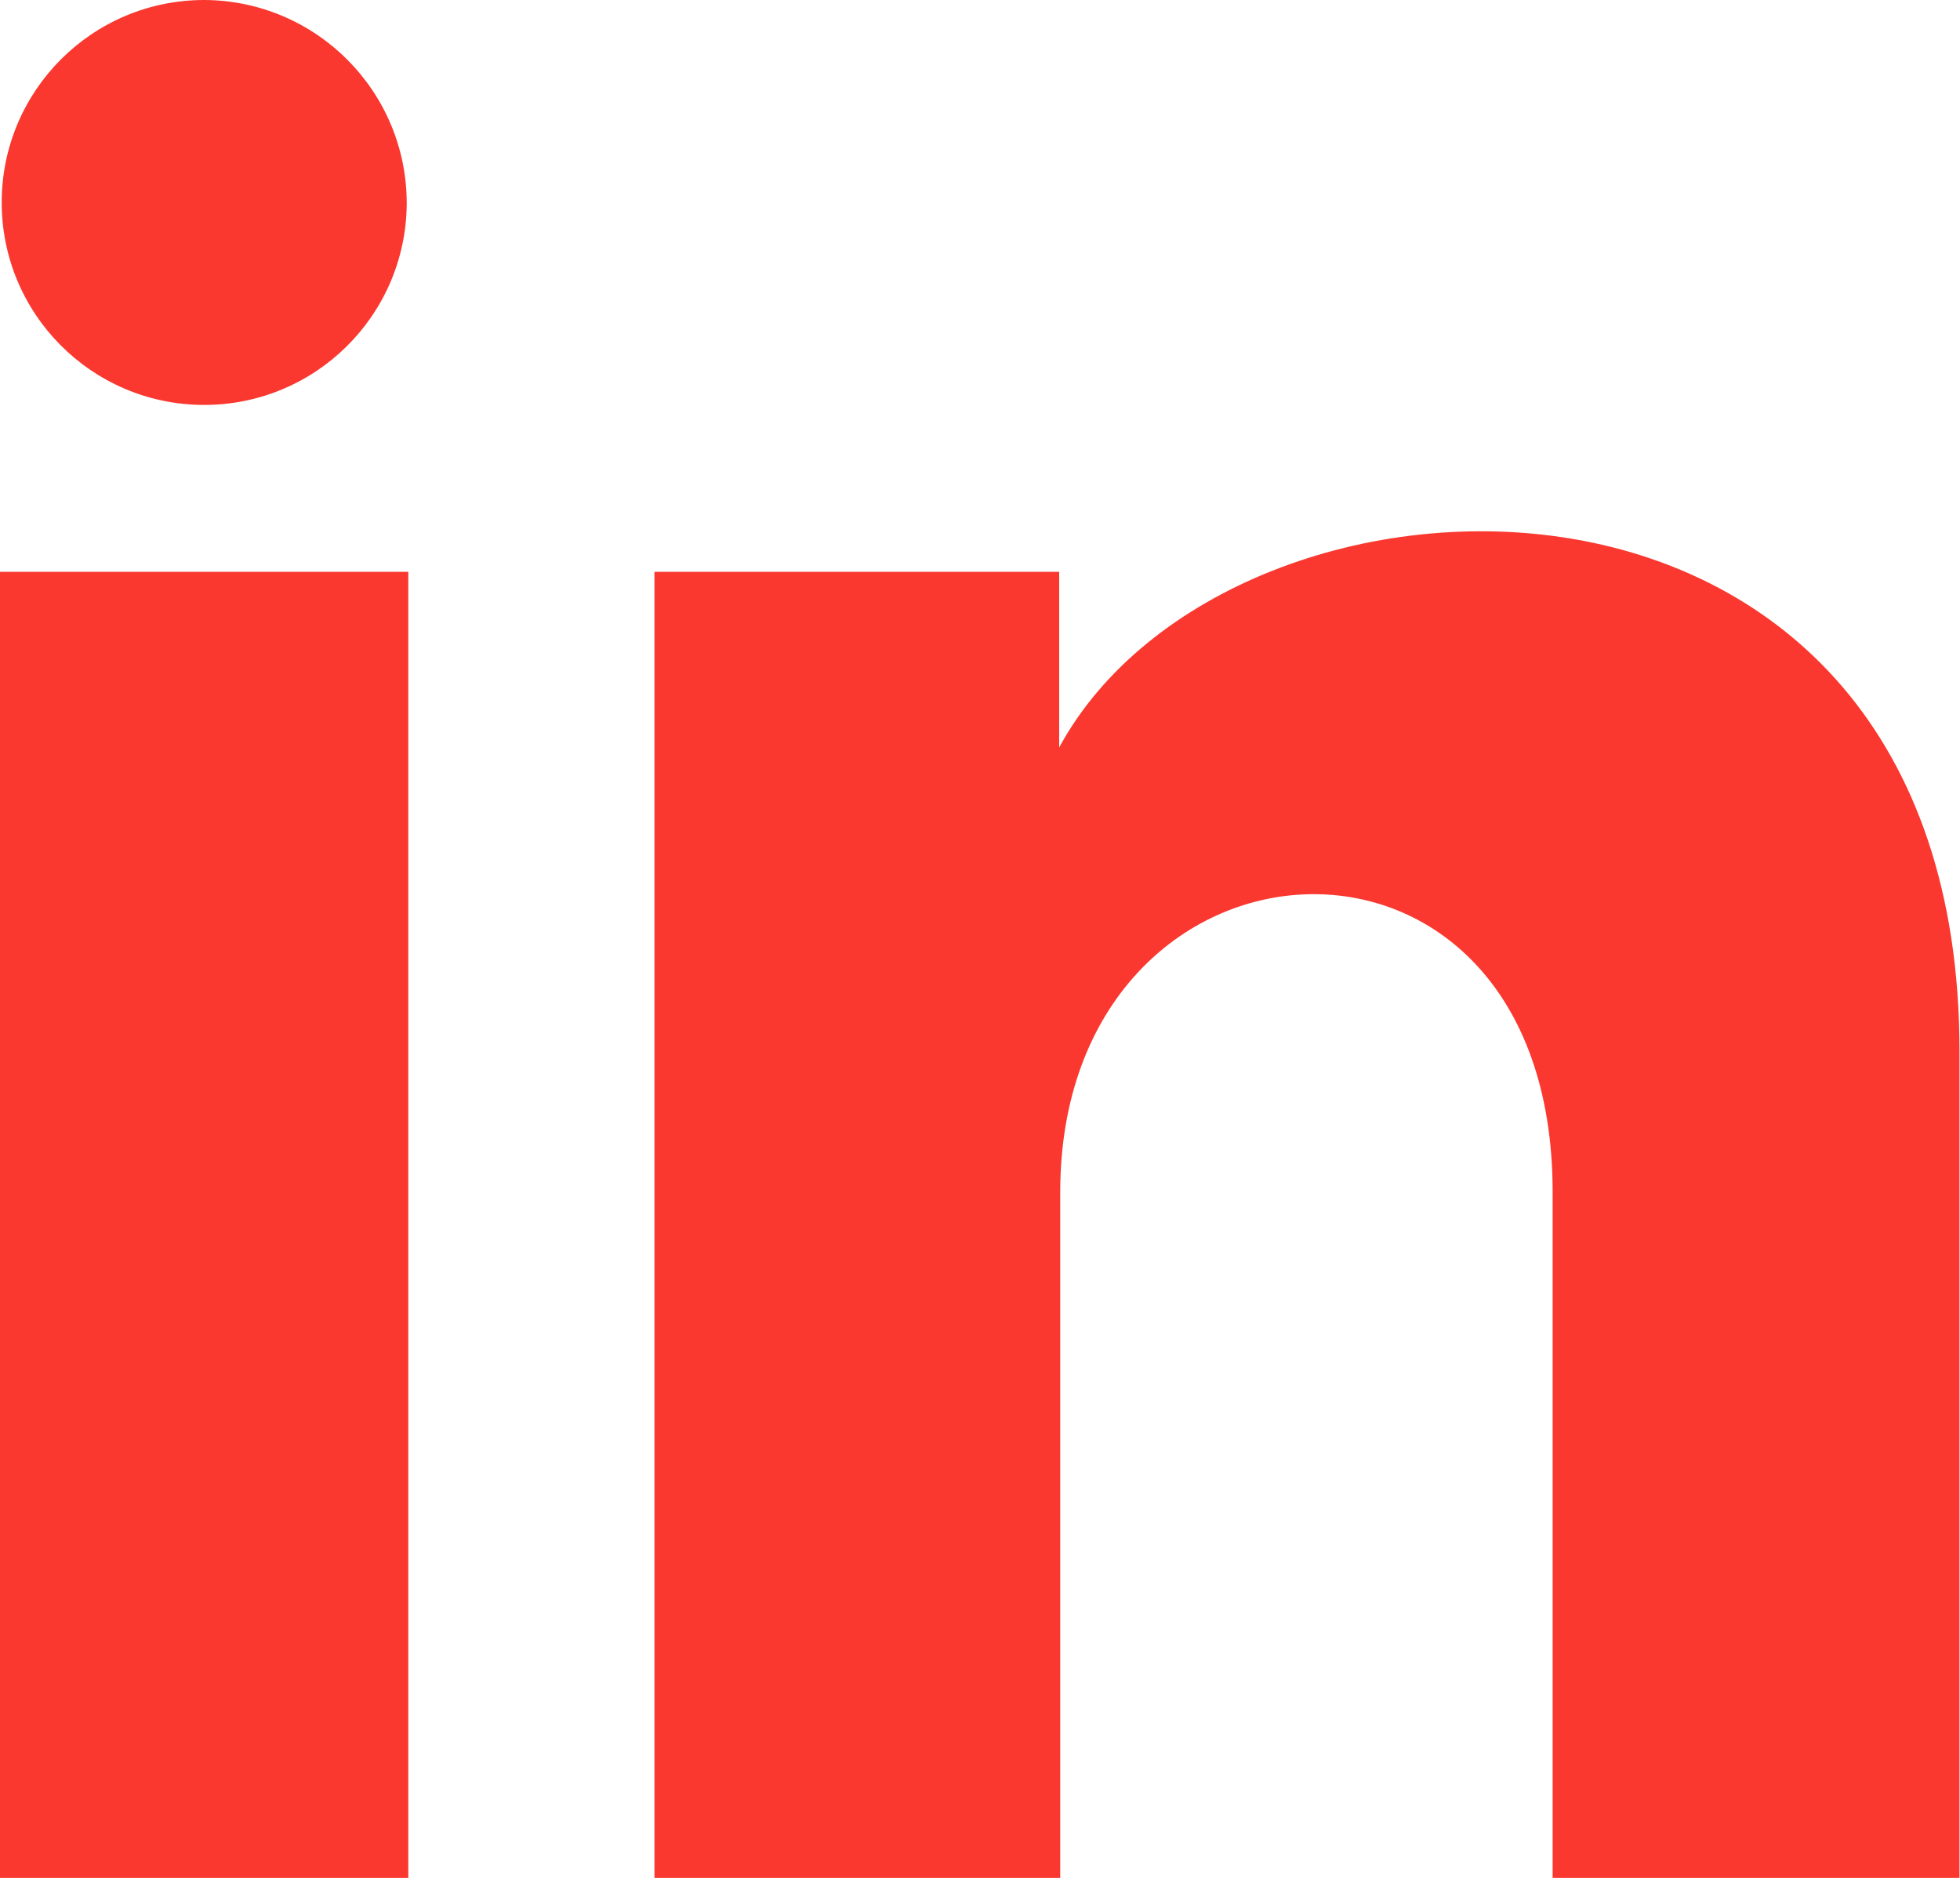
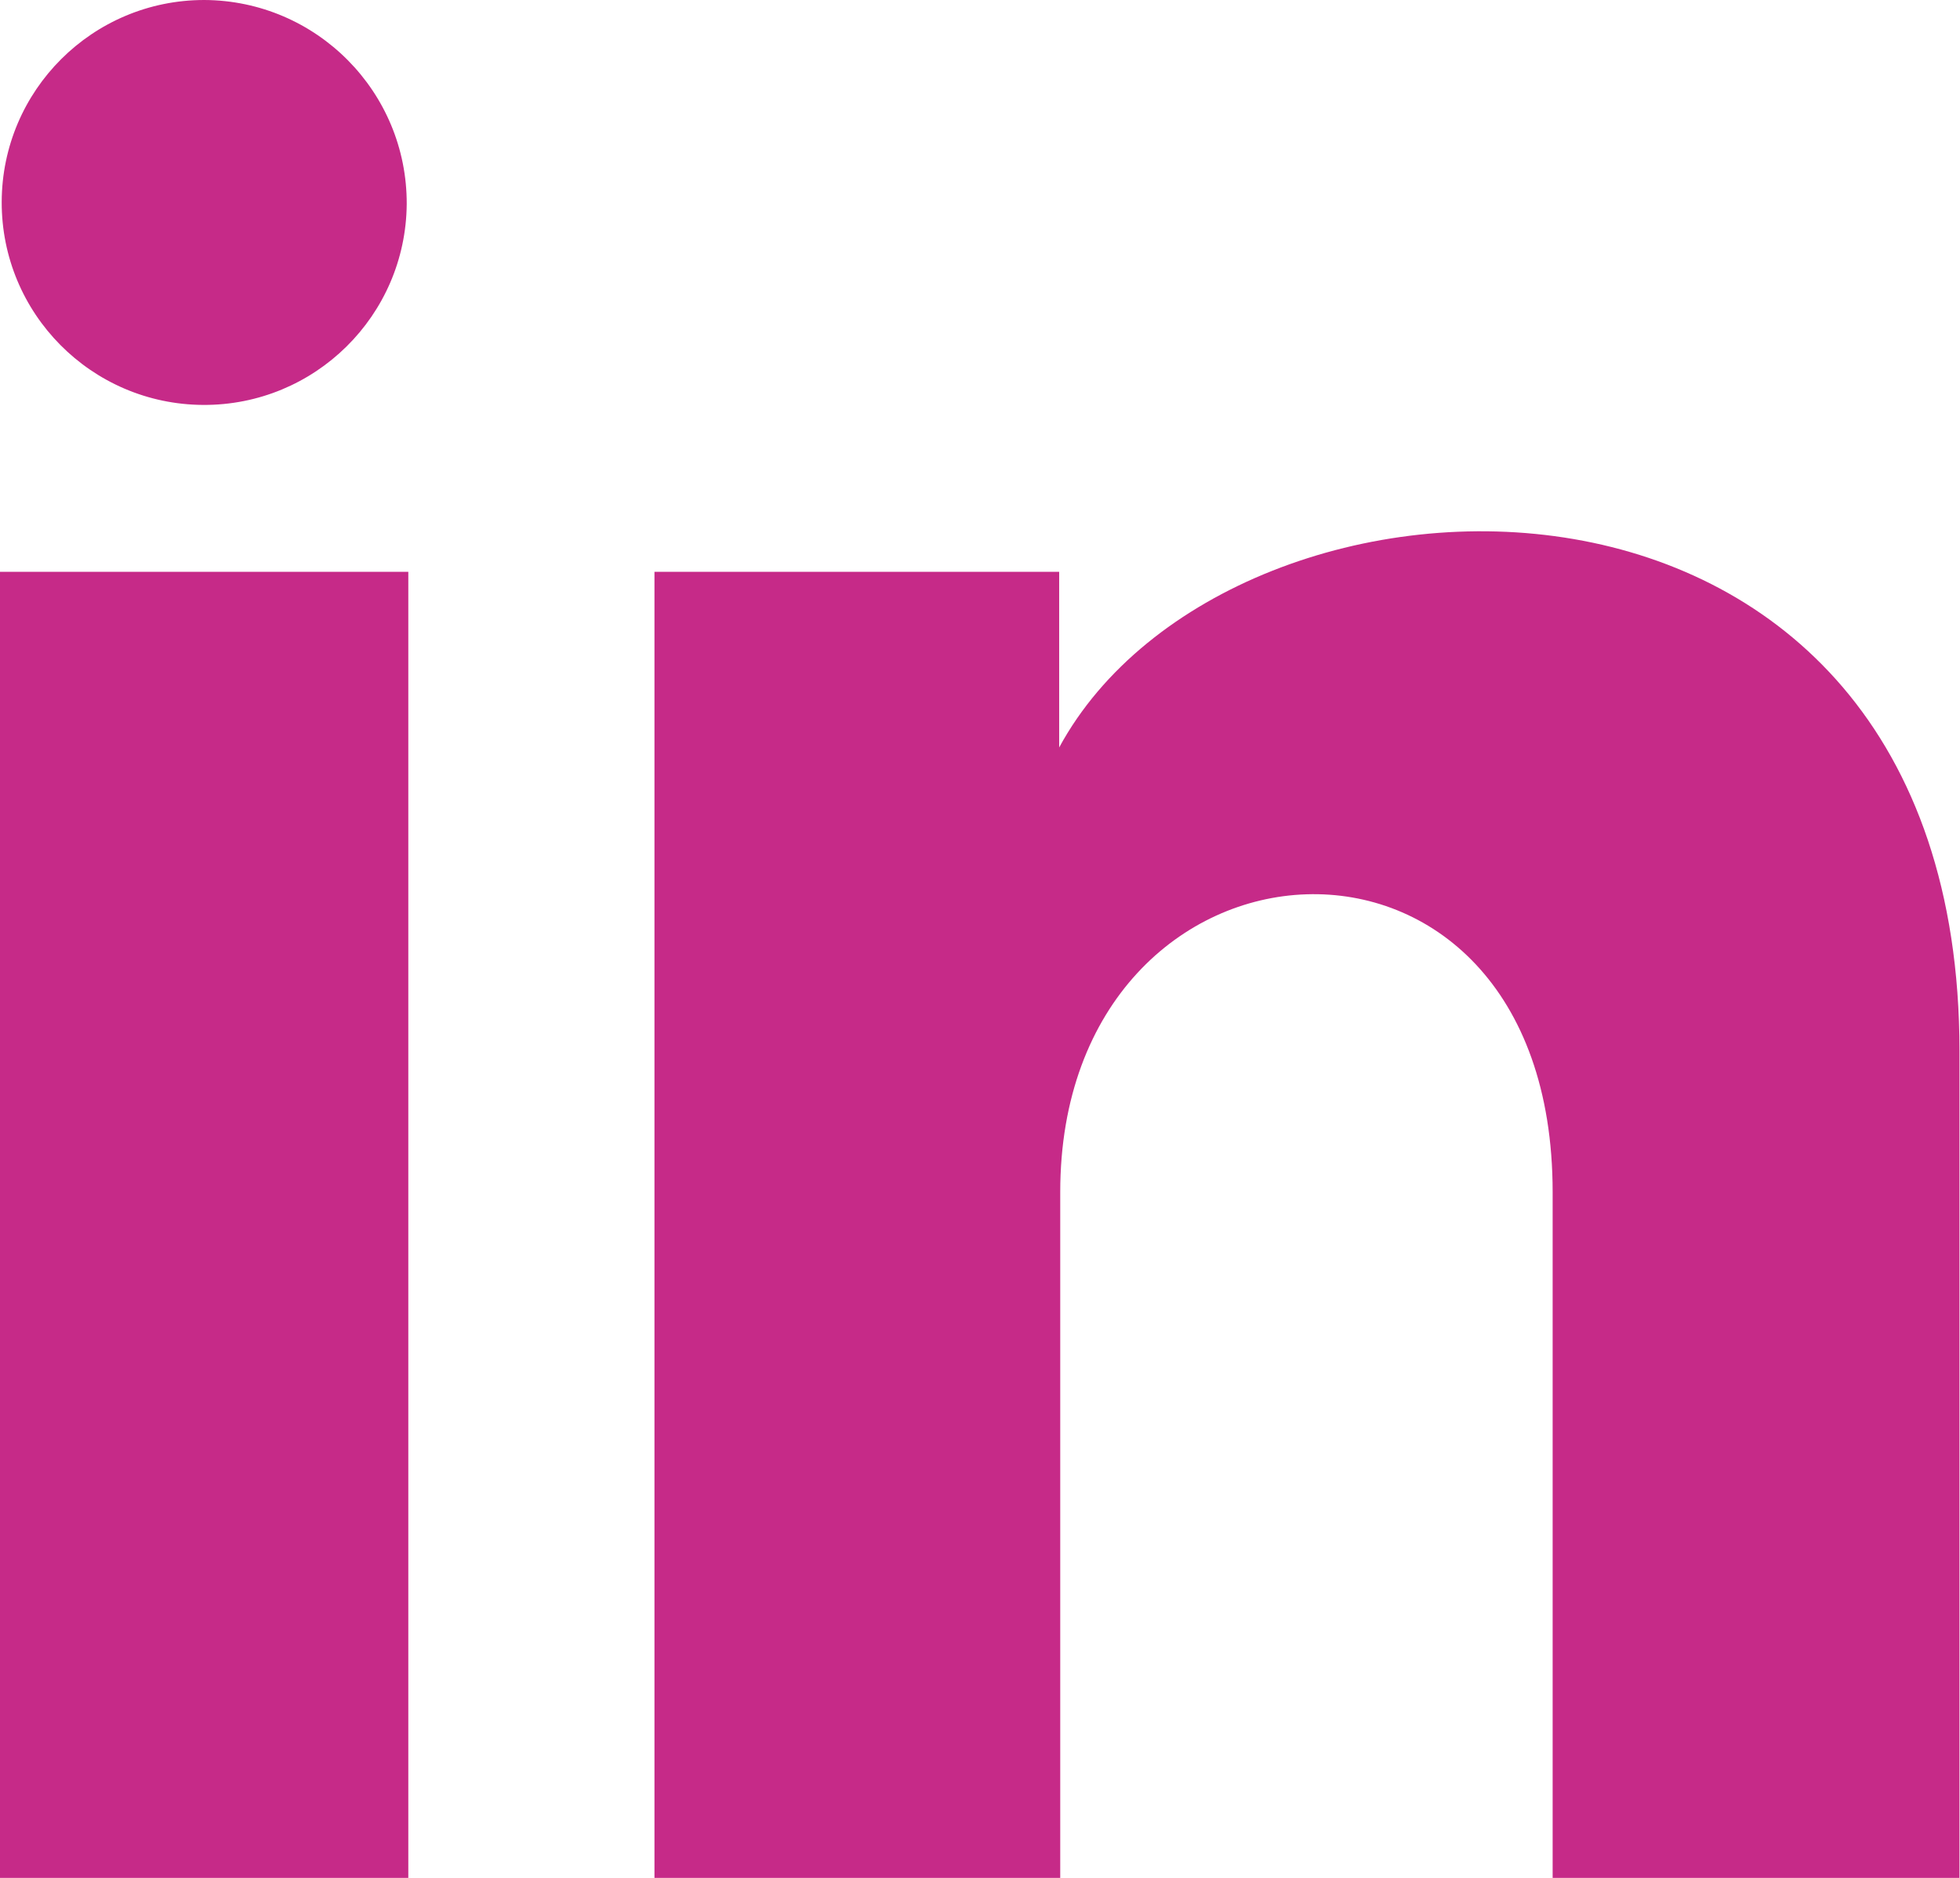
<svg xmlns="http://www.w3.org/2000/svg" width="18.505" height="17.734" viewBox="0 0 18.505 17.734">
  <defs>
-     <style>.a{fill:#fa382f;}</style>
+     <style>.a{fill: #c62a88;}</style>
  </defs>
  <path class="a" d="M3.84,2.928A1.912,1.912,0,1,1,1.928,1,1.92,1.92,0,0,1,3.84,2.928ZM3.855,6.4H0V18.734H3.855Zm6.154,0H6.179V18.734H10.01V12.258c0-3.6,4.649-3.9,4.649,0v6.476H18.5V10.923c0-6.076-6.879-5.855-8.5-2.864V6.4Z" transform="translate(0 -1)" />
</svg>
